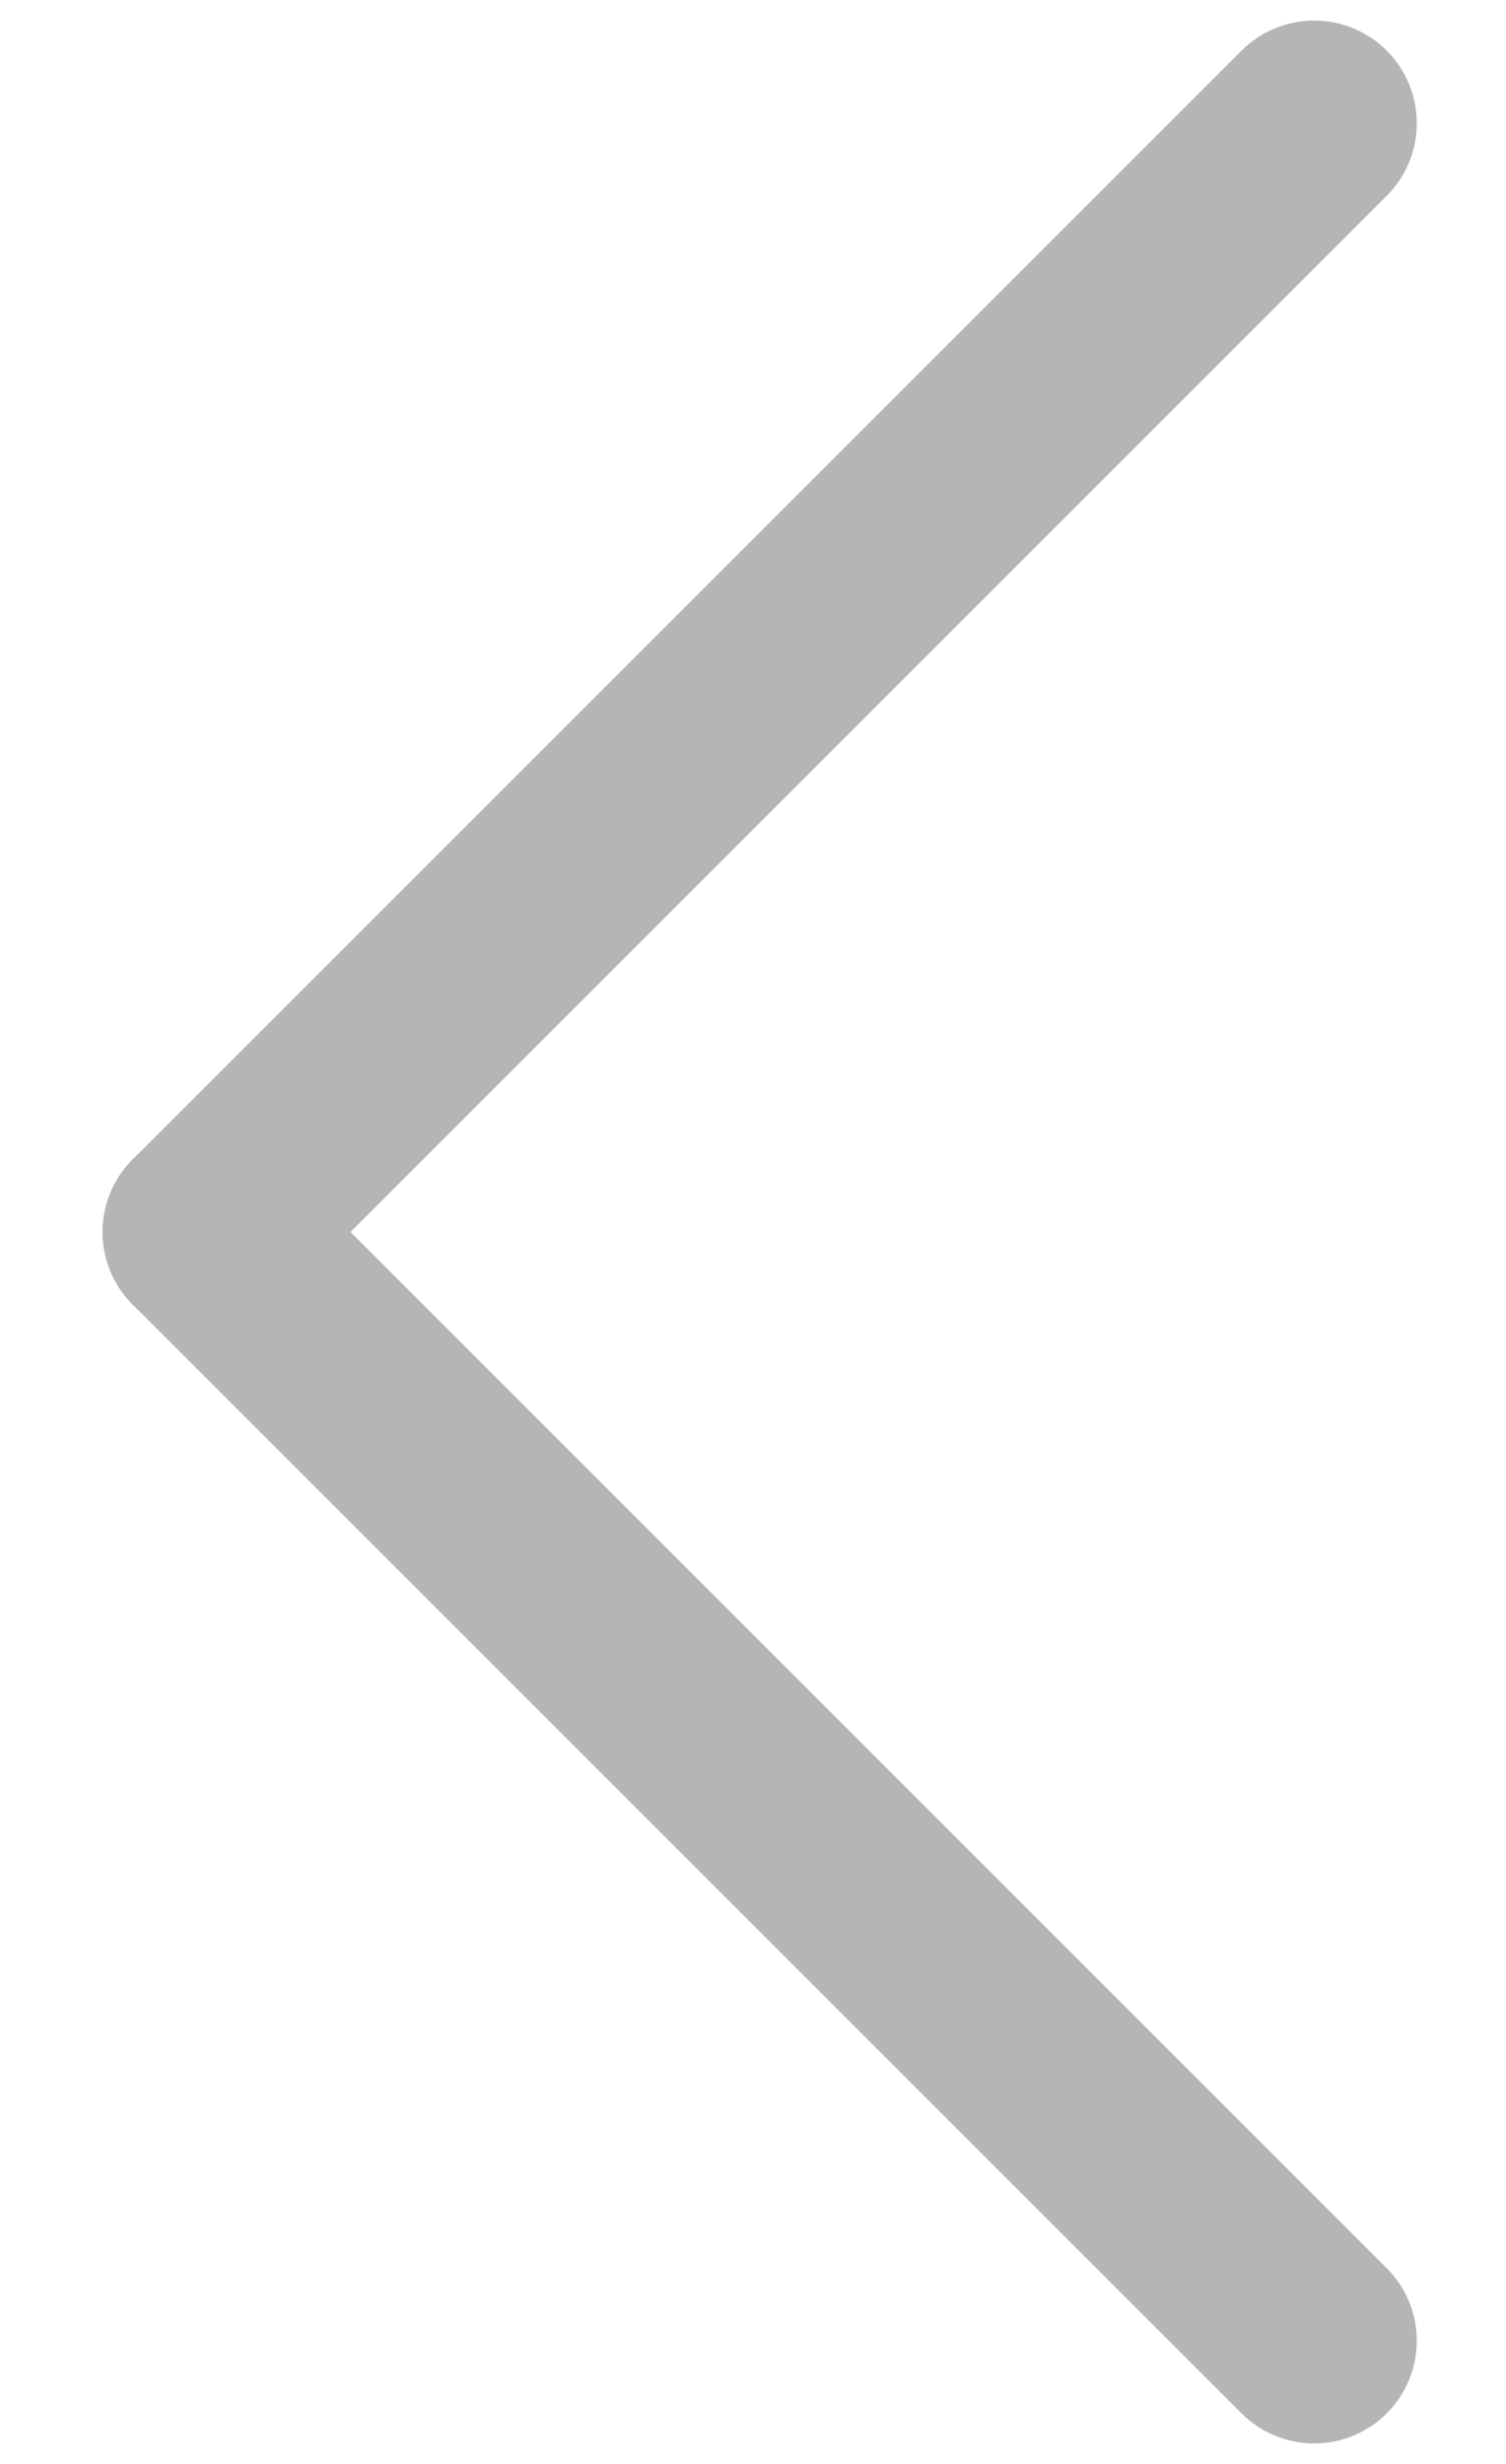
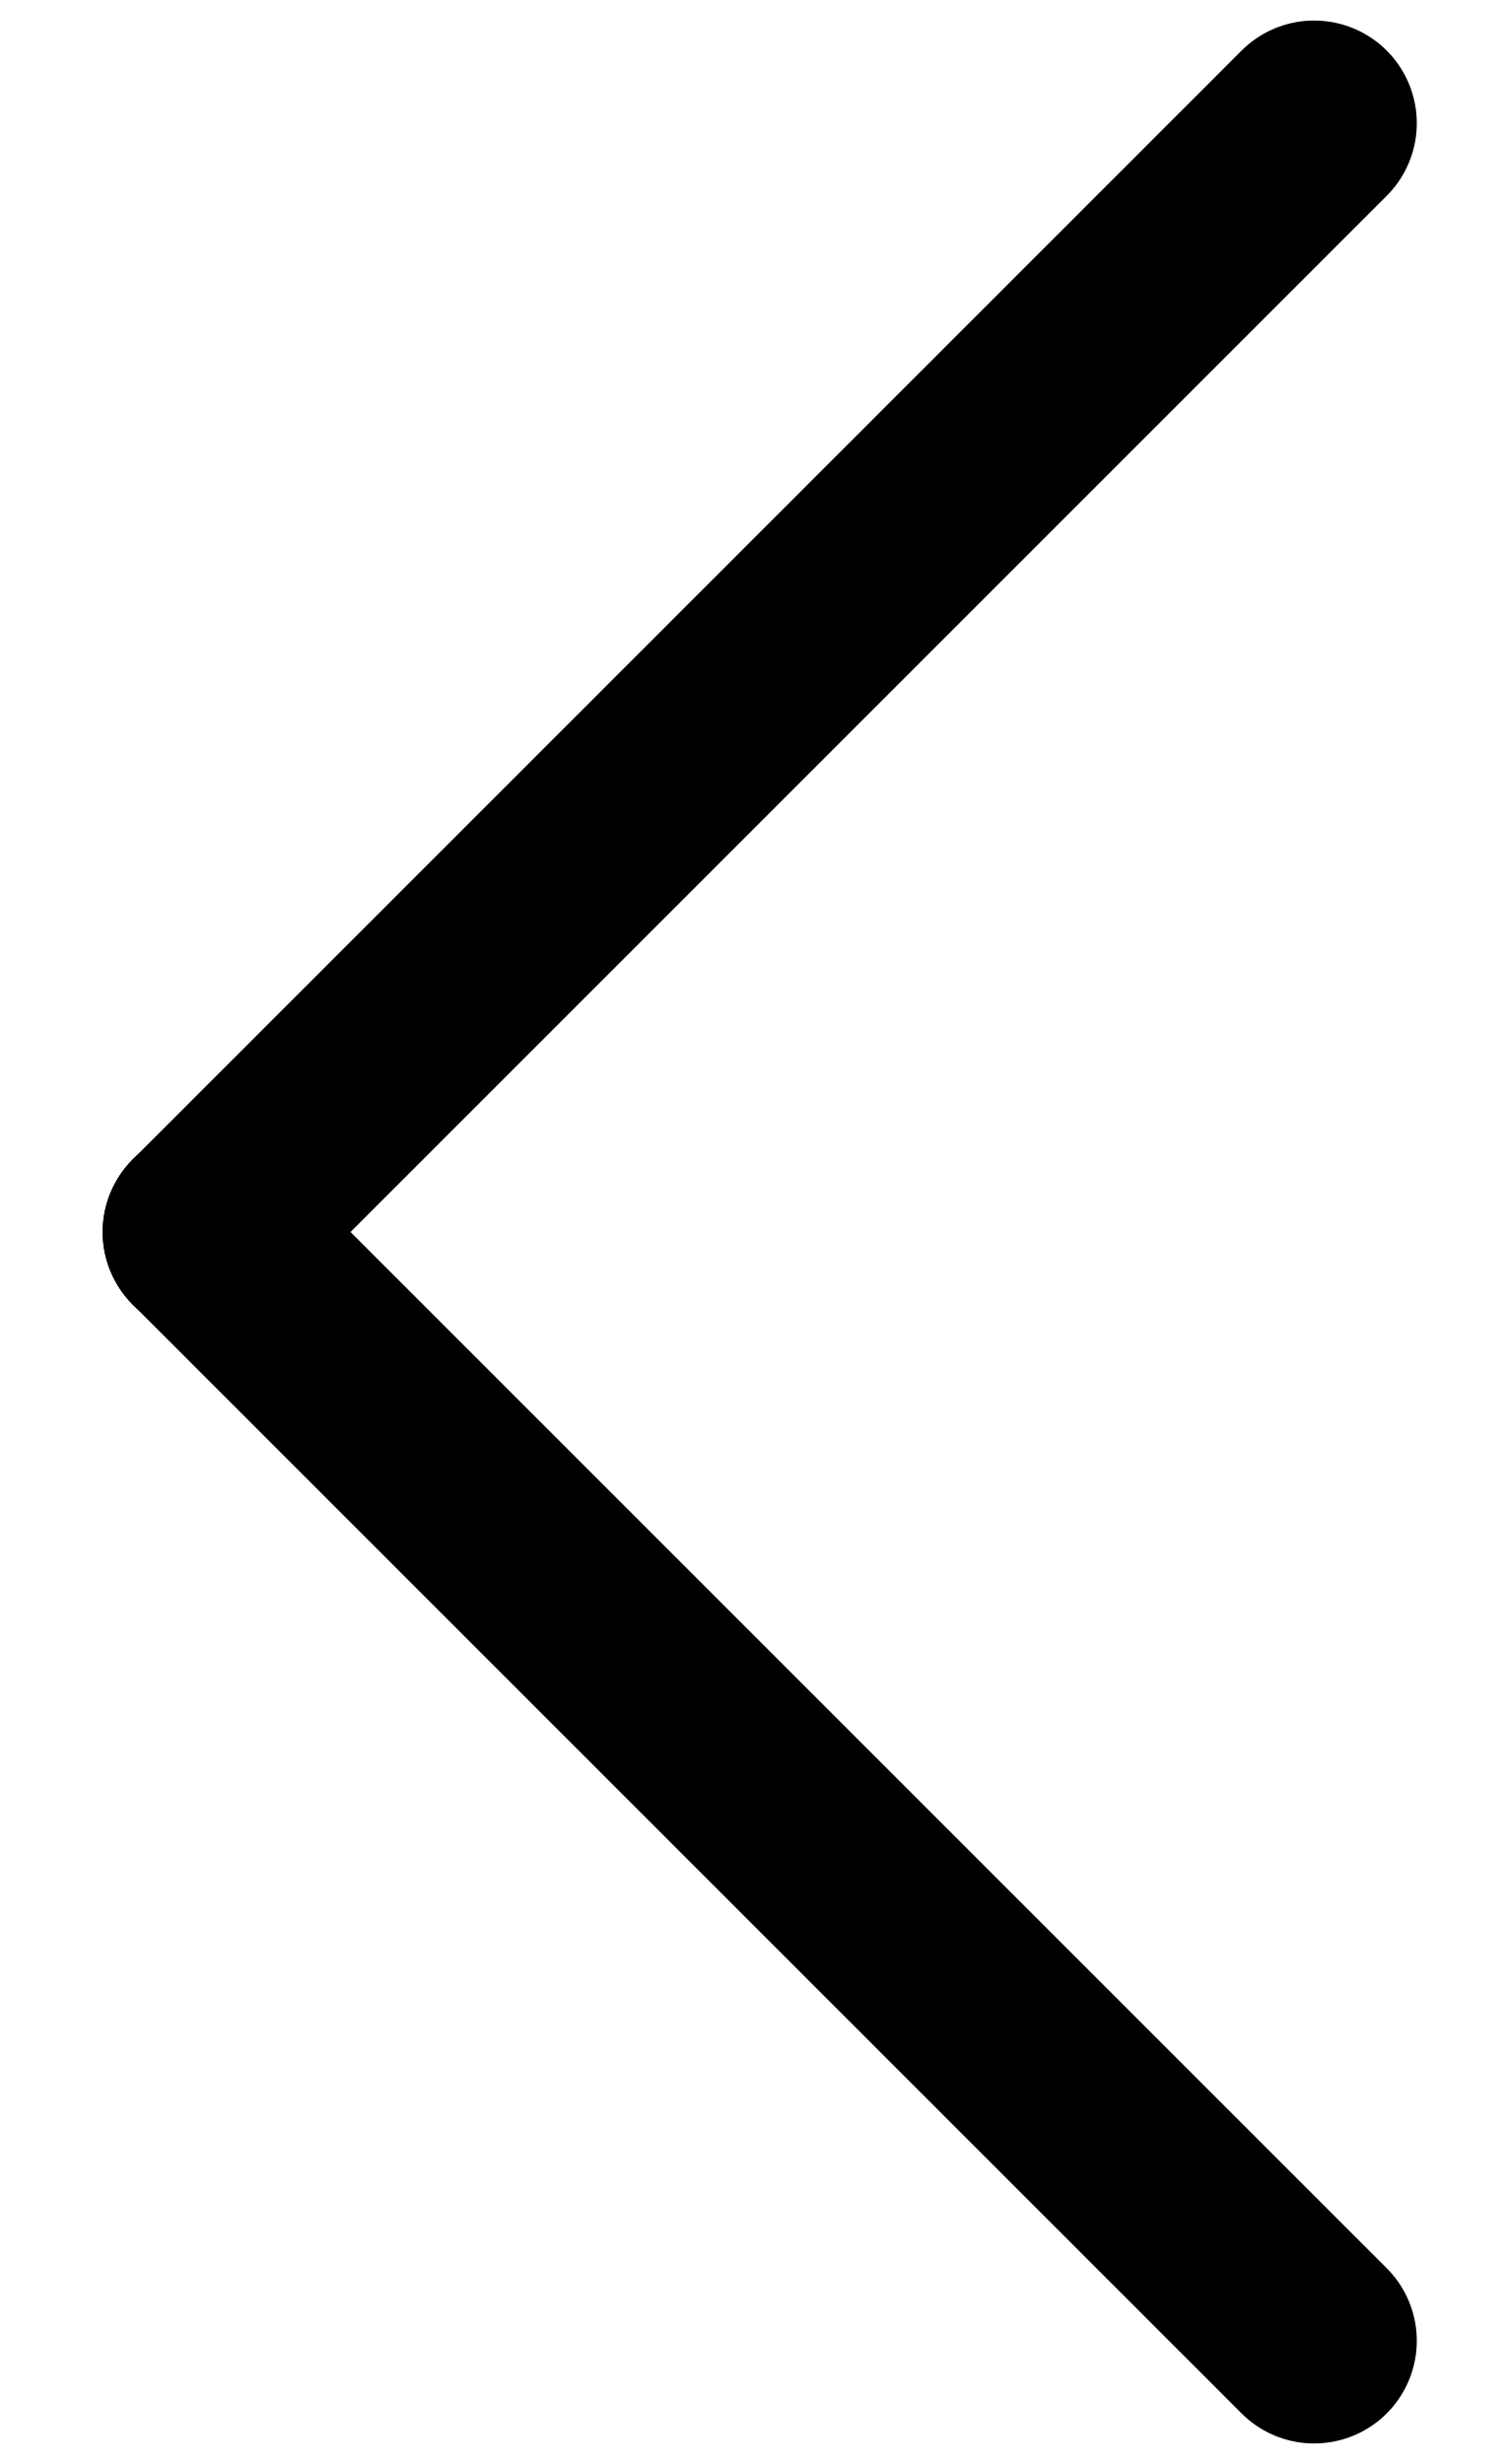
<svg xmlns="http://www.w3.org/2000/svg" width="11" height="18" viewBox="0 0 11 18" fill="none">
-   <path d="M1.5 9L9.6 17.1" stroke="#B5B5B5" stroke-width="1.5" stroke-linecap="round" />
-   <path d="M1.5 9L9.6 0.9" stroke="#B5B5B5" stroke-width="1.5" stroke-linecap="round" />
+   <path d="M1.5 9L9.6 17.1" stroke="currentColor" stroke-width="1.5" stroke-linecap="round" />
+   <path d="M1.5 9L9.6 0.9" stroke="currentColor" stroke-width="1.5" stroke-linecap="round" />
</svg>
